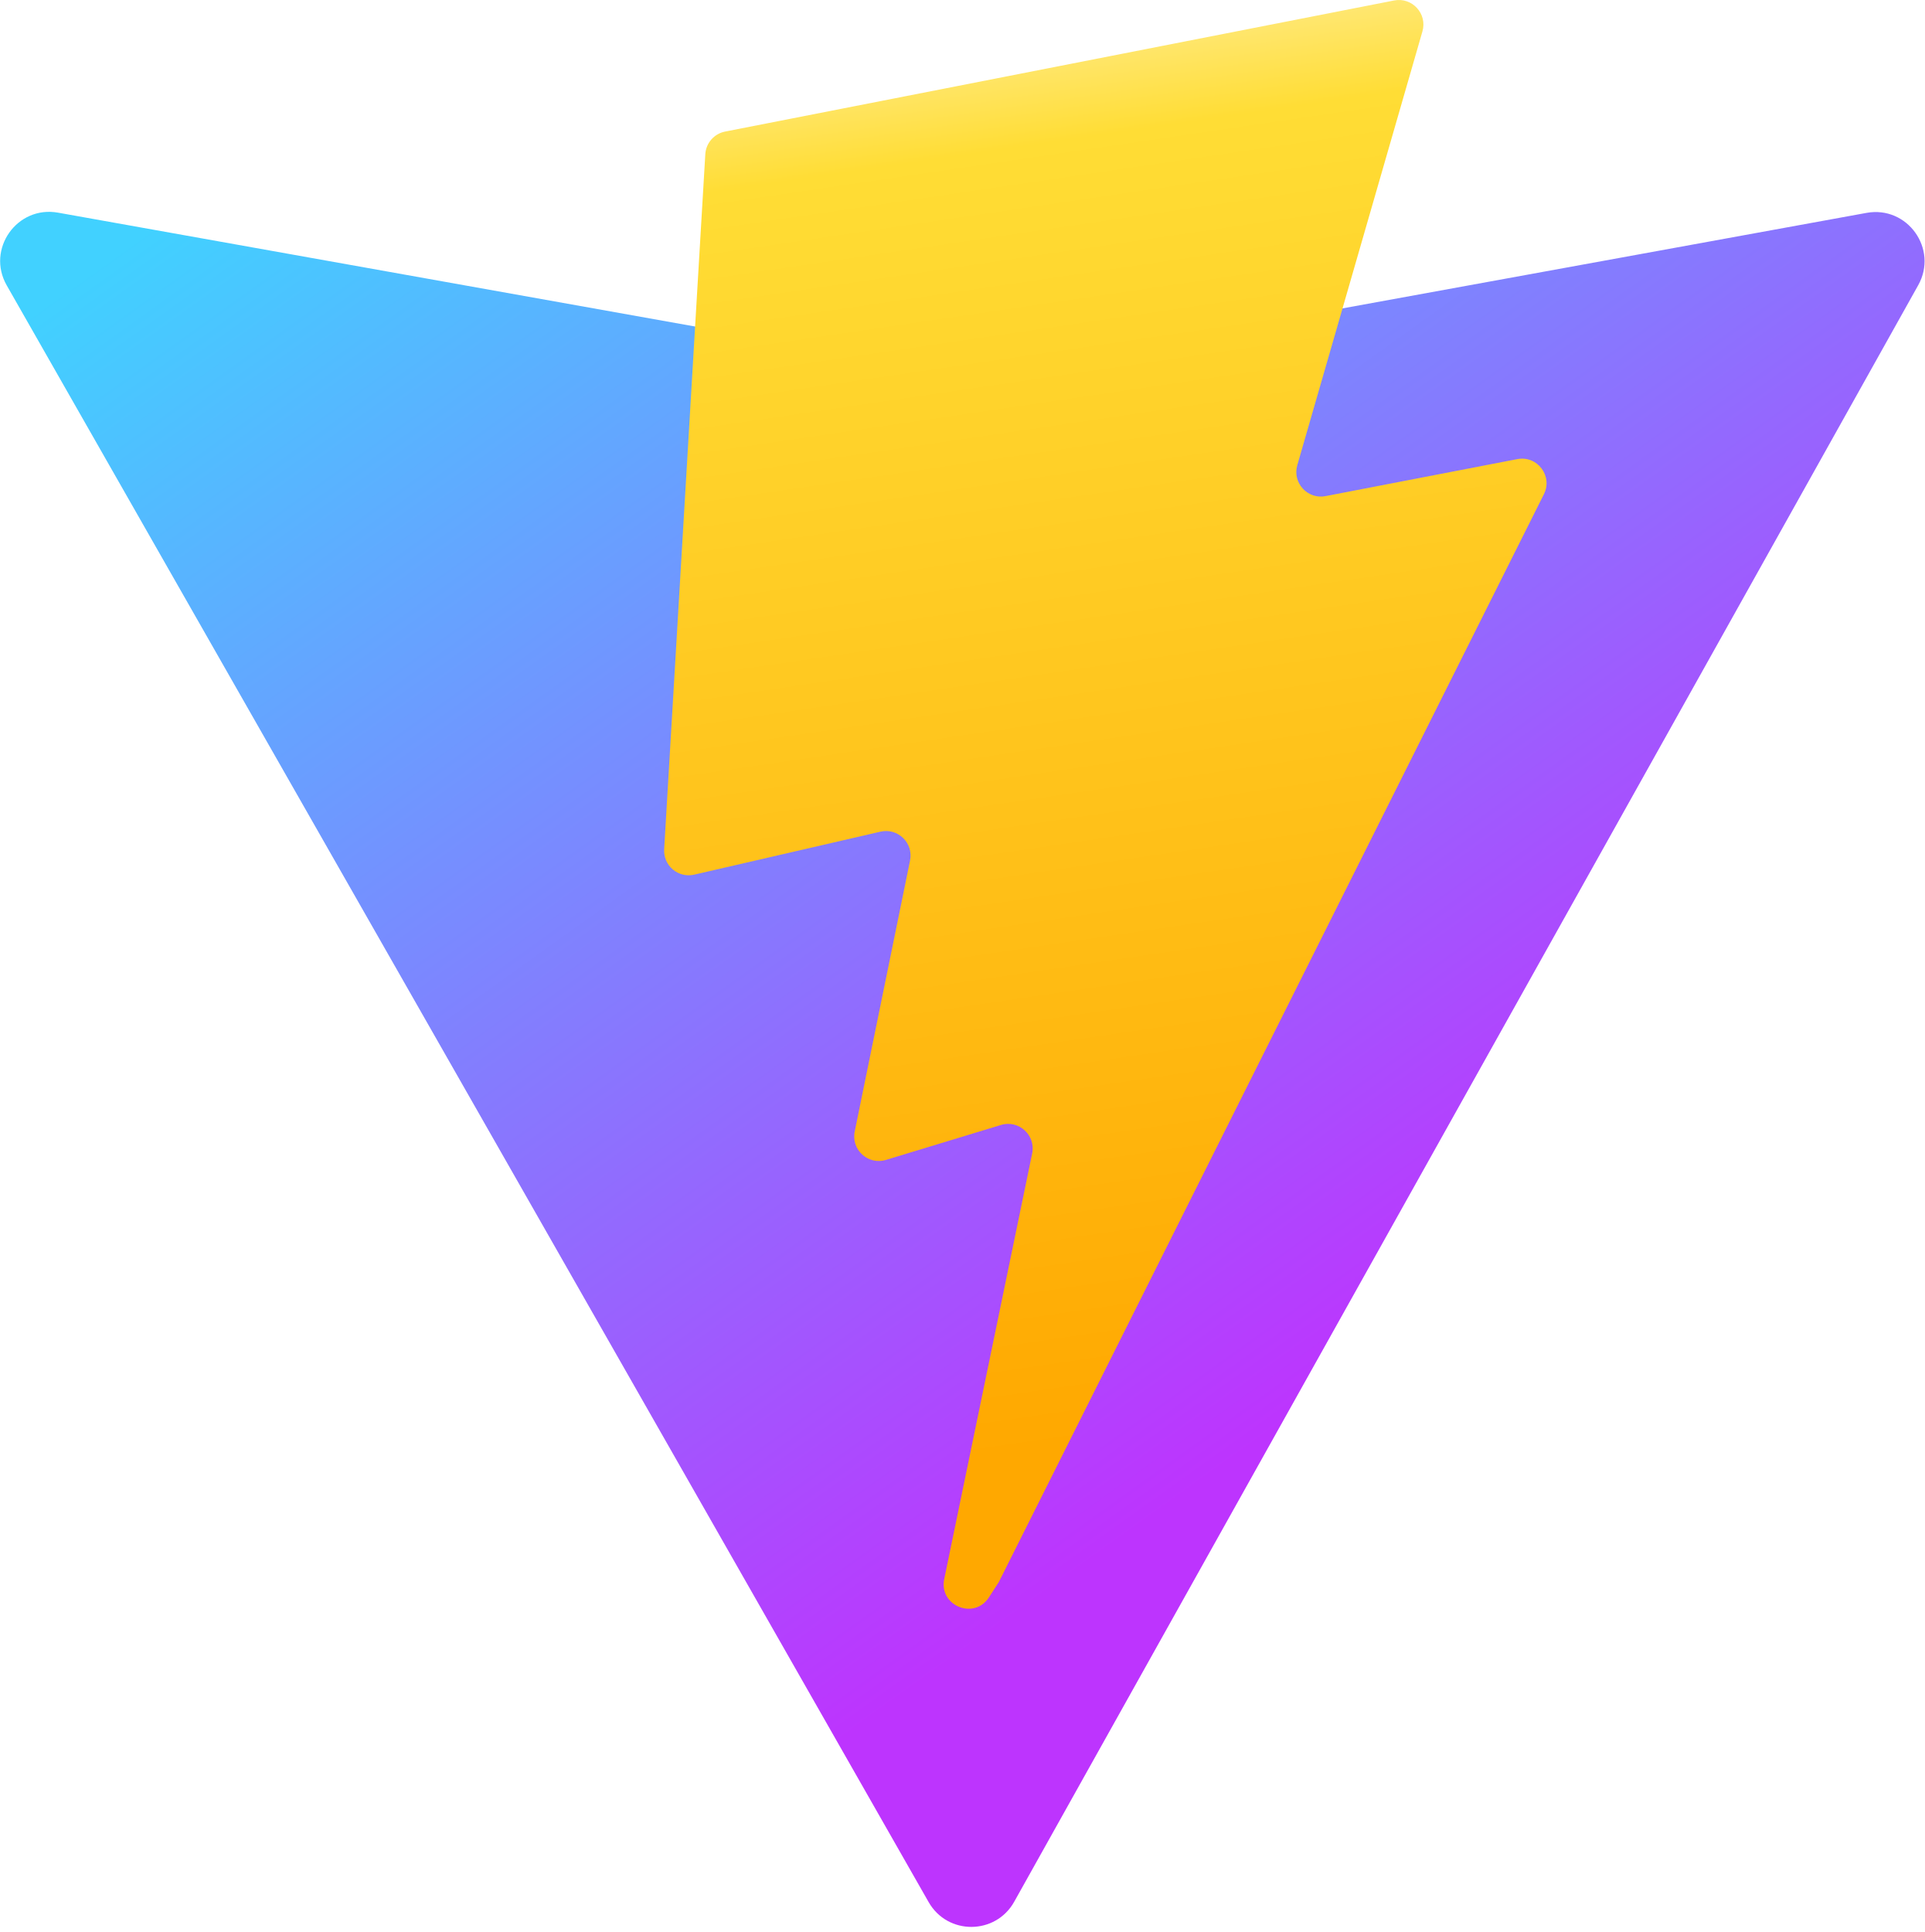
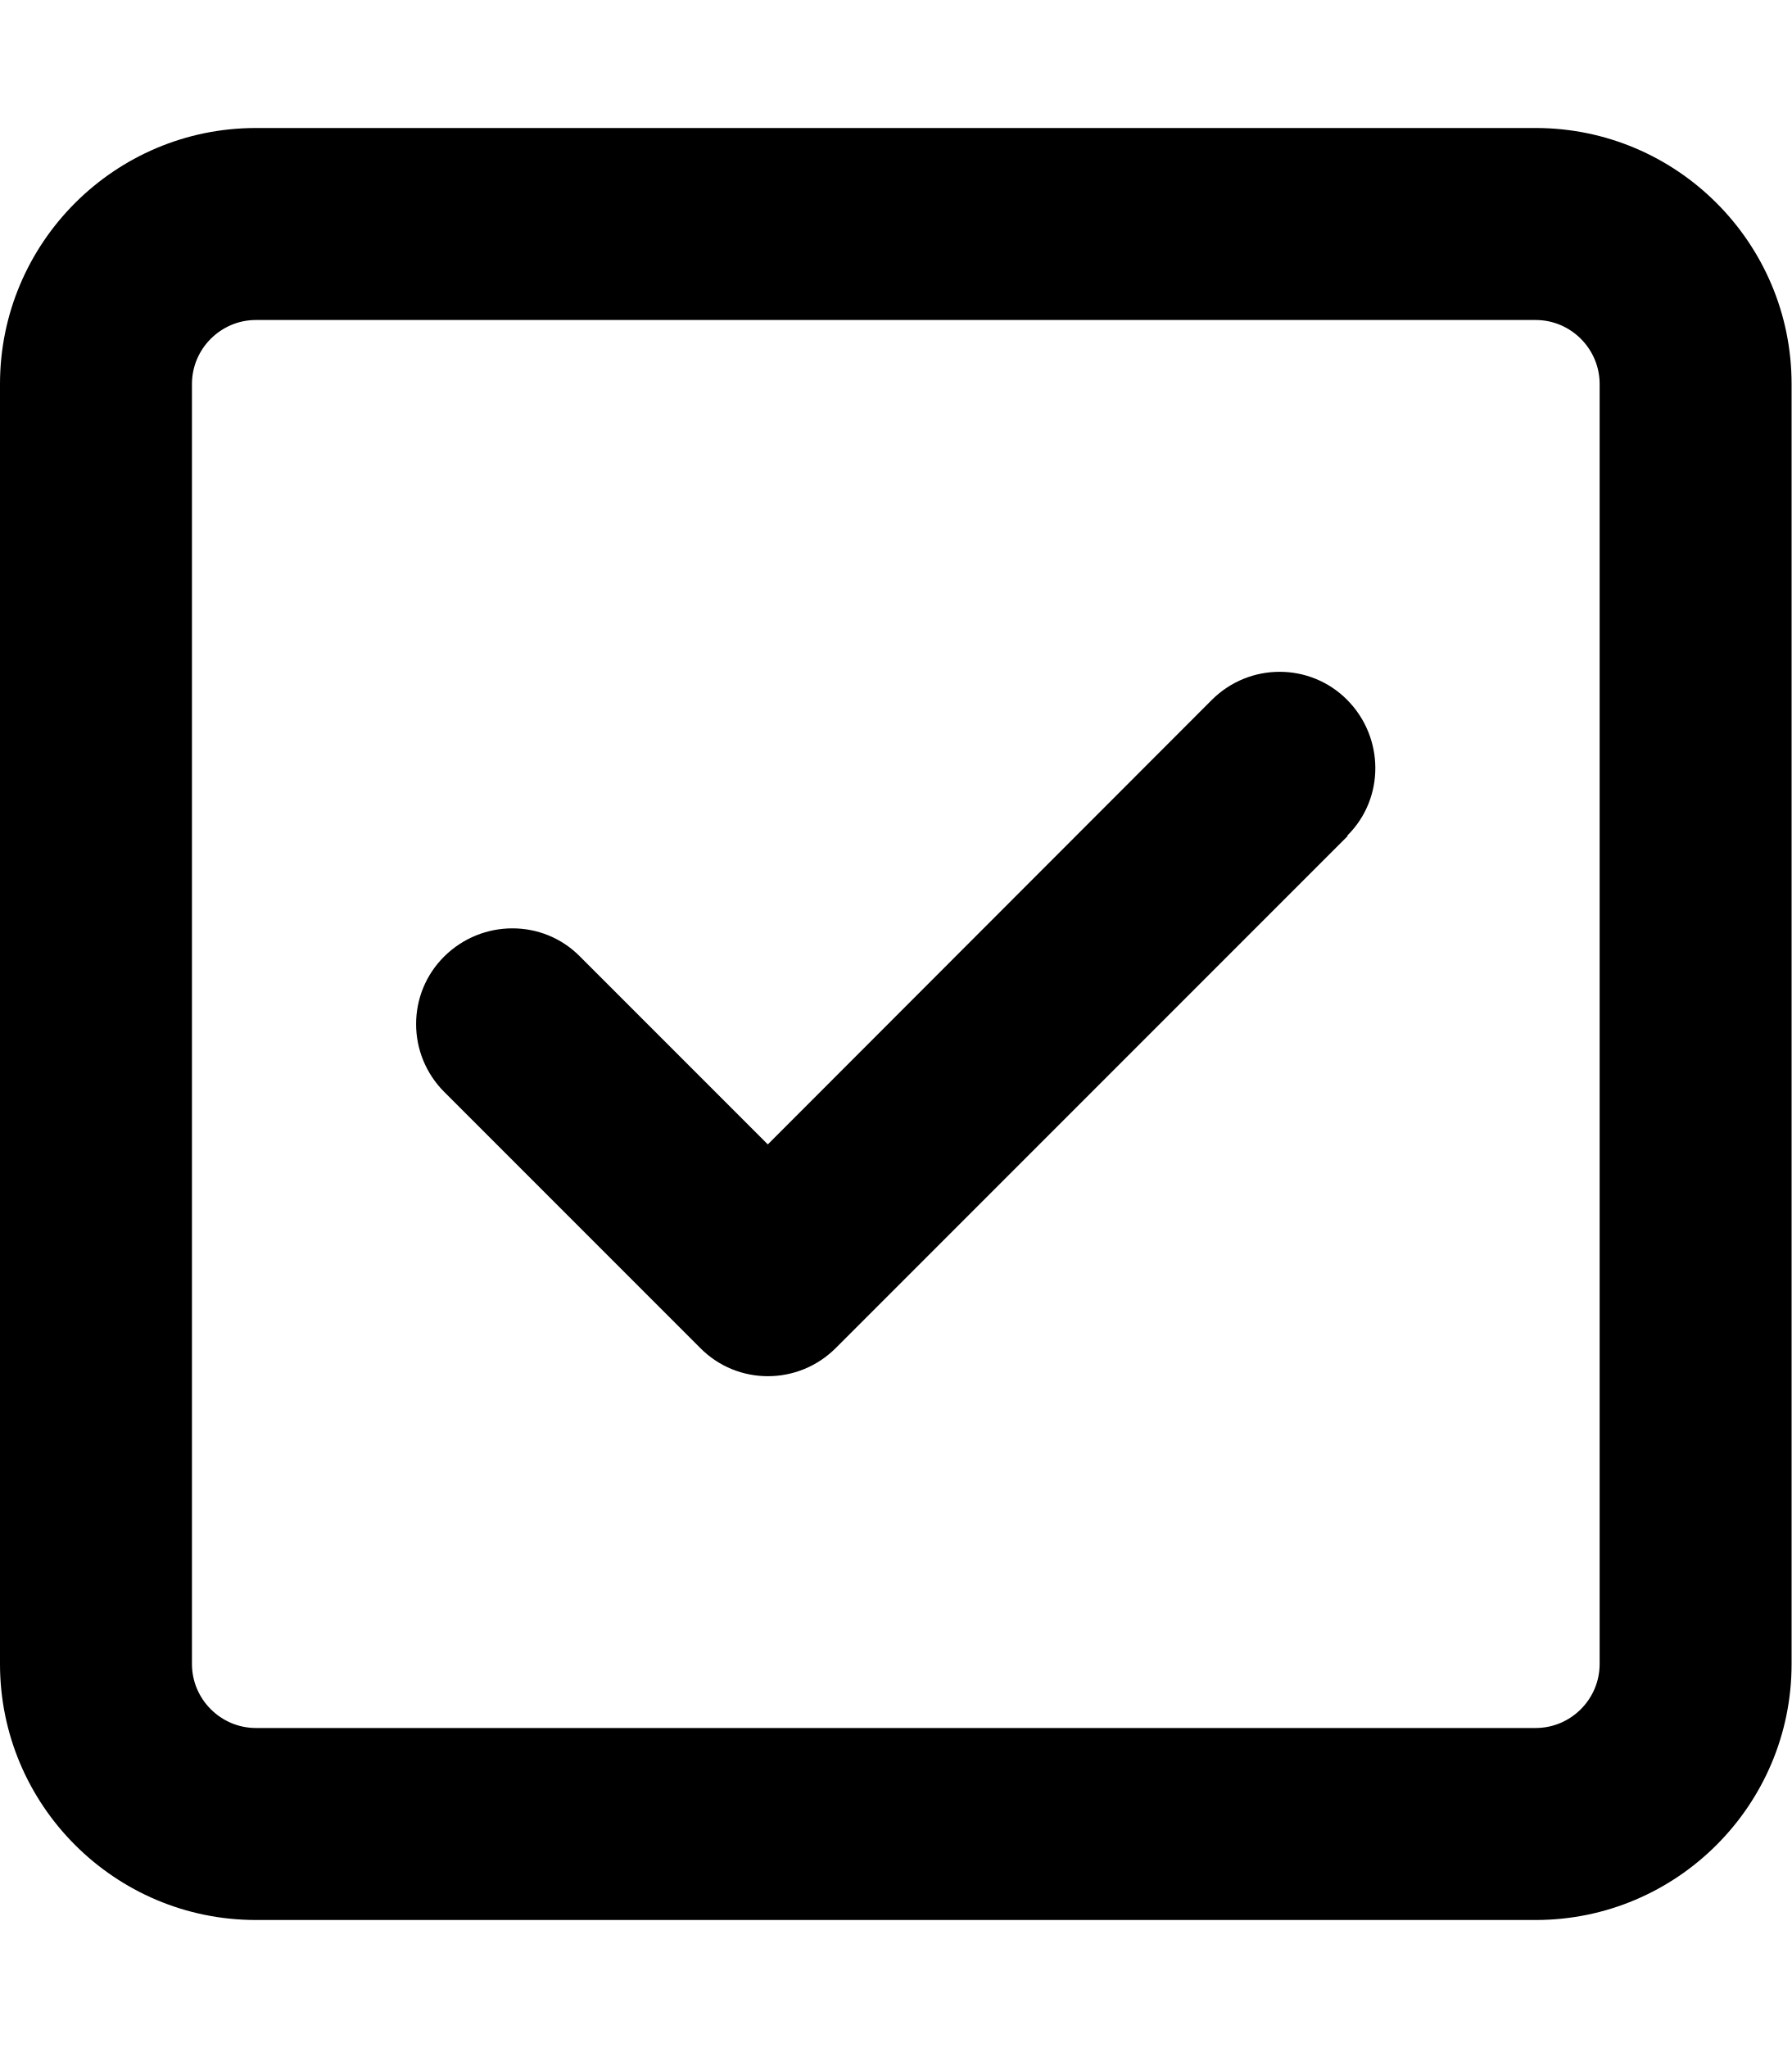
- <svg xmlns="http://www.w3.org/2000/svg" aria-hidden="true" role="img" class="iconify iconify--logos" width="31.88" height="32" preserveAspectRatio="xMidYMid meet" viewBox="0 0 256 257">
-   <defs>
-     <linearGradient id="IconifyId1813088fe1fbc01fb466" x1="-.828%" x2="57.636%" y1="7.652%" y2="78.411%">
-       <stop offset="0%" stop-color="#41D1FF" />
-       <stop offset="100%" stop-color="#BD34FE" />
-     </linearGradient>
-     <linearGradient id="IconifyId1813088fe1fbc01fb467" x1="43.376%" x2="50.316%" y1="2.242%" y2="89.03%">
-       <stop offset="0%" stop-color="#FFEA83" />
-       <stop offset="8.333%" stop-color="#FFDD35" />
-       <stop offset="100%" stop-color="#FFA800" />
-     </linearGradient>
-   </defs>
-   <path fill="url(#IconifyId1813088fe1fbc01fb466)" d="M255.153 37.938L134.897 252.976c-2.483 4.44-8.862 4.466-11.382.048L.875 37.958c-2.746-4.814 1.371-10.646 6.827-9.67l120.385 21.517a6.537 6.537 0 0 0 2.322-.004l117.867-21.483c5.438-.991 9.574 4.796 6.877 9.62Z" />
-   <path fill="url(#IconifyId1813088fe1fbc01fb467)" d="M185.432.063L96.44 17.501a3.268 3.268 0 0 0-2.634 3.014l-5.474 92.456a3.268 3.268 0 0 0 3.997 3.378l24.777-5.718c2.318-.535 4.413 1.507 3.936 3.838l-7.361 36.047c-.495 2.426 1.782 4.5 4.151 3.78l15.304-4.649c2.372-.72 4.652 1.36 4.15 3.788l-11.698 56.621c-.732 3.542 3.979 5.473 5.943 2.437l1.313-2.028l72.516-144.72c1.215-2.423-.88-5.186-3.54-4.672l-25.505 4.922c-2.396.462-4.435-1.77-3.759-4.114l16.646-57.705c.677-2.35-1.37-4.583-3.769-4.113Z" />
+ <svg xmlns="http://www.w3.org/2000/svg" height="1em" viewBox="0 0 448 512">
+   <path d="M64 80c-8.8 0-16 7.2-16 16V416c0 8.8 7.2 16 16 16H384c8.8 0 16-7.2 16-16V96c0-8.8-7.2-16-16-16H64zM0 96C0 60.7 28.7 32 64 32H384c35.3 0 64 28.7 64 64V416c0 35.3-28.7 64-64 64H64c-35.3 0-64-28.7-64-64V96zM337 209L209 337c-9.4 9.4-24.6 9.4-33.9 0l-64-64c-9.4-9.4-9.4-24.6 0-33.9s24.6-9.4 33.9 0l47 47L303 175c9.4-9.4 24.6-9.4 33.9 0s9.4 24.6 0 33.9z" />
</svg>
